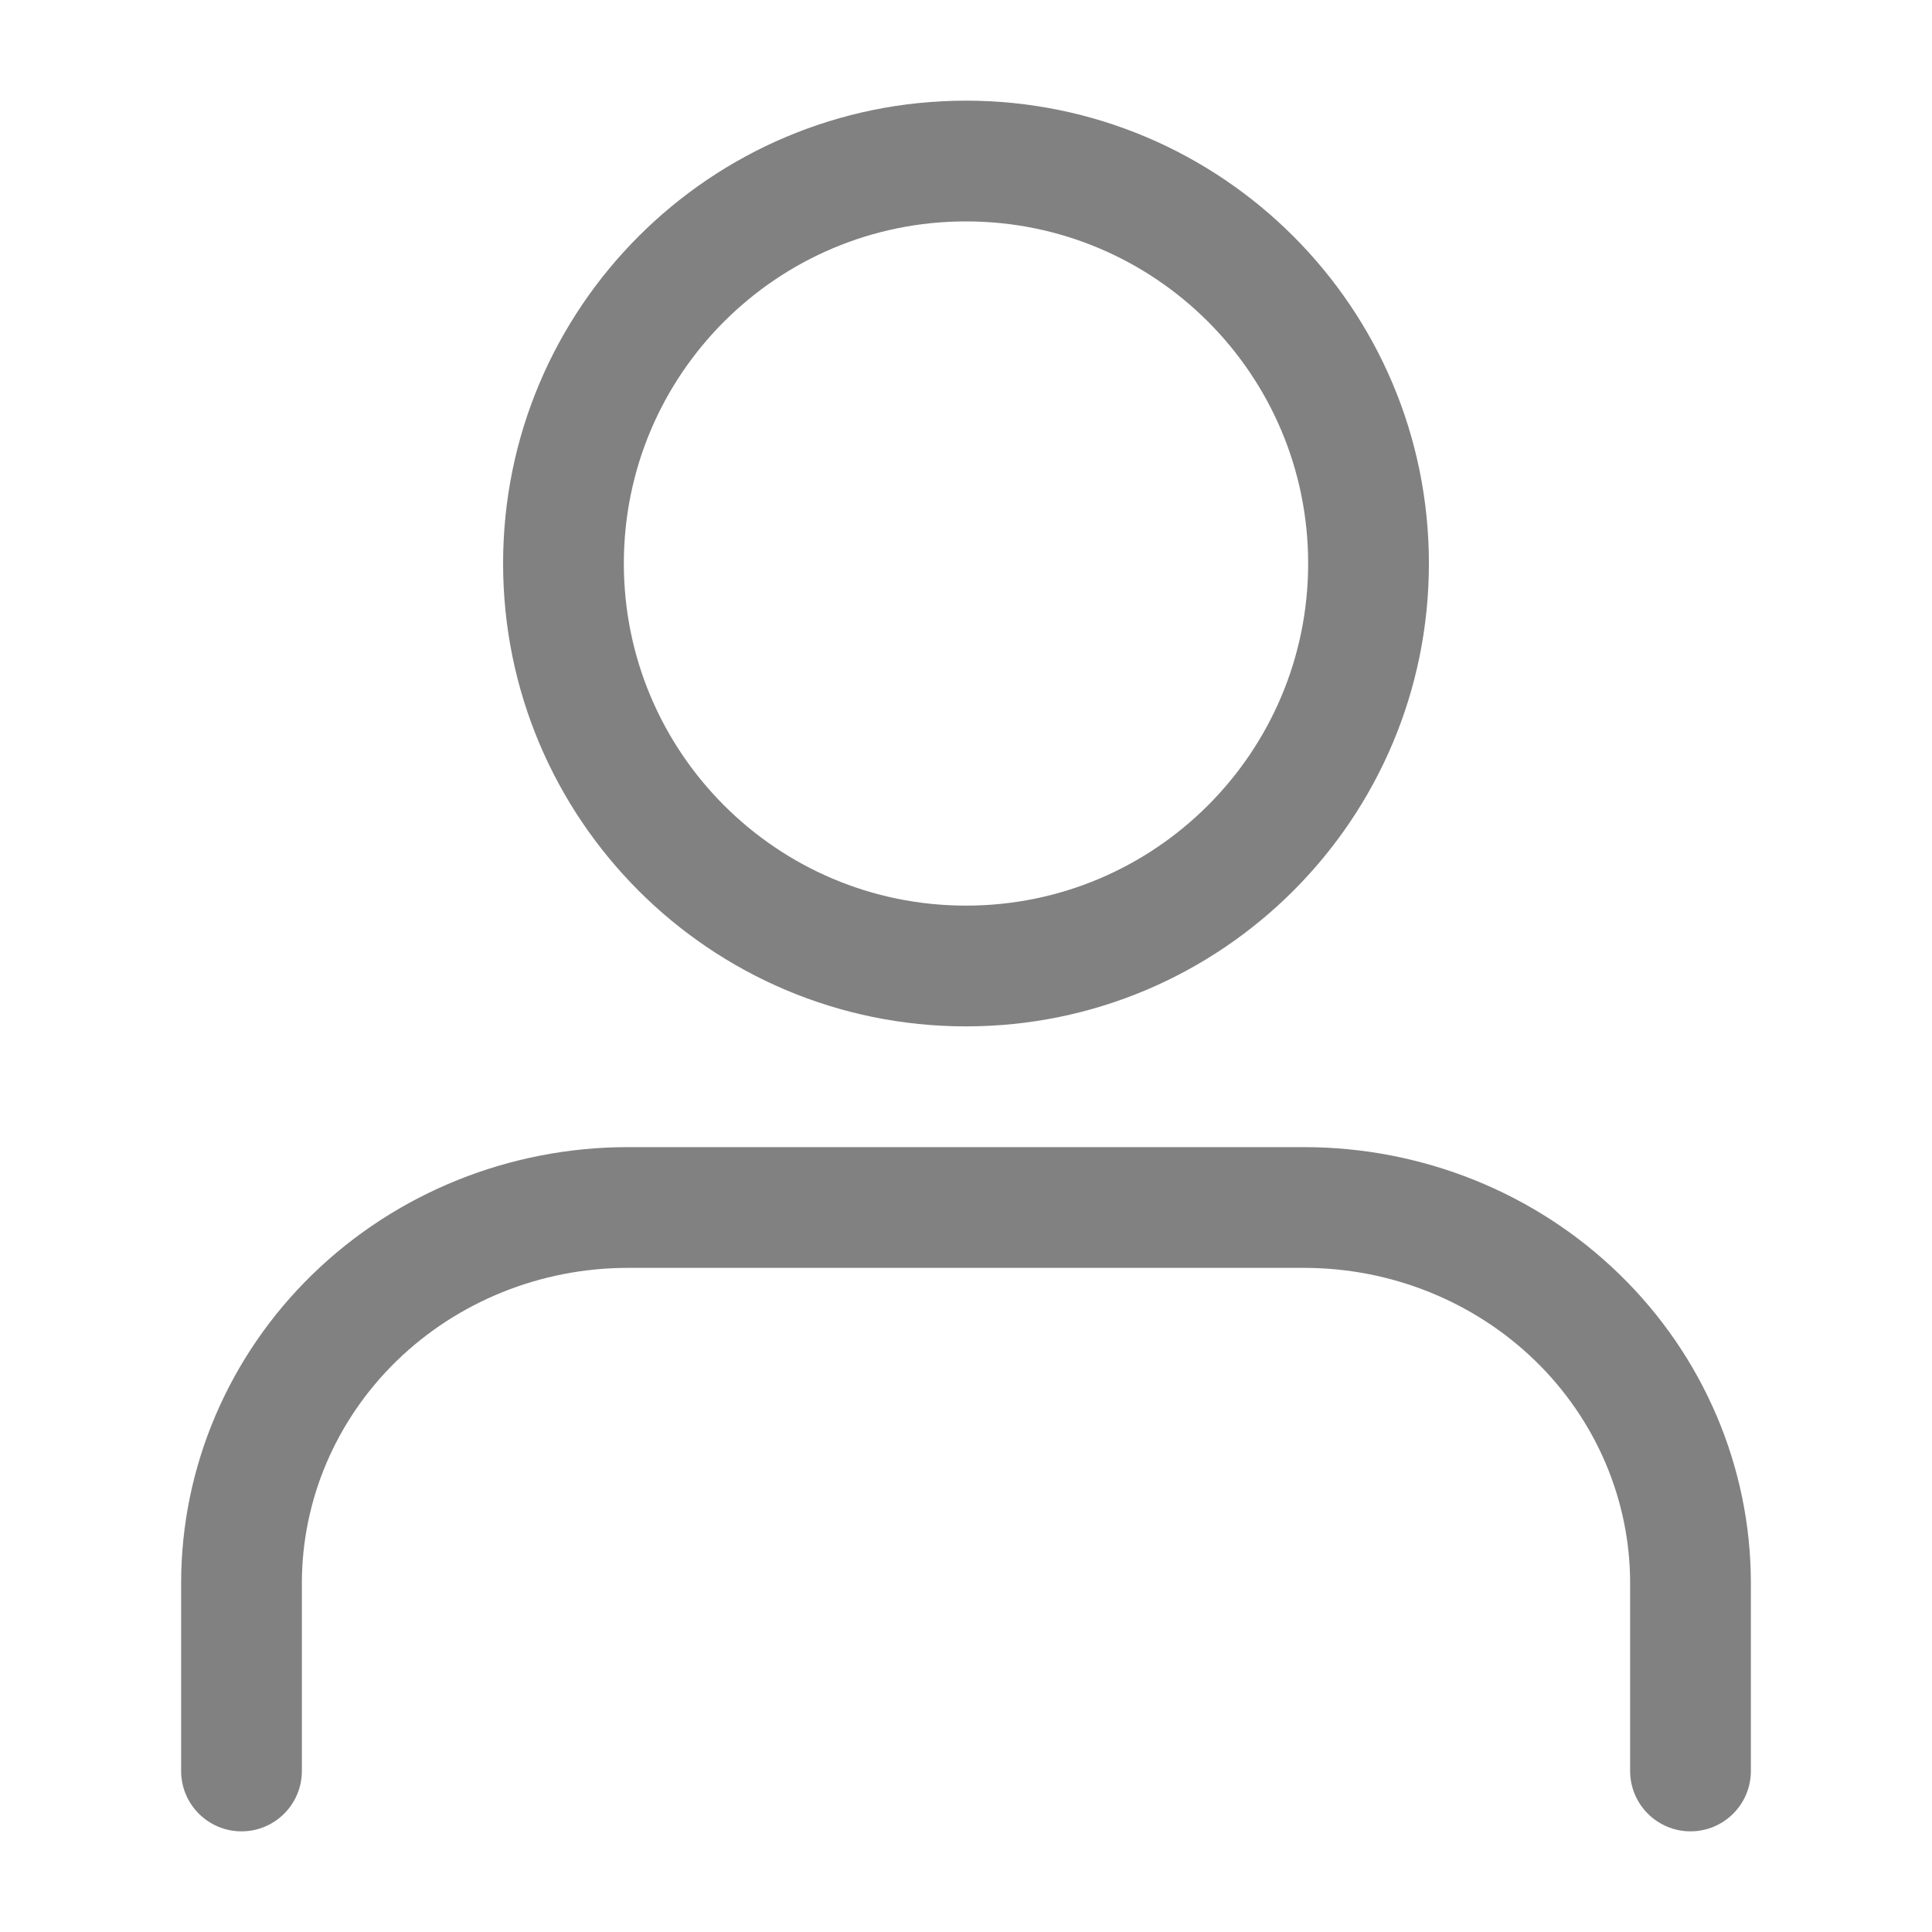
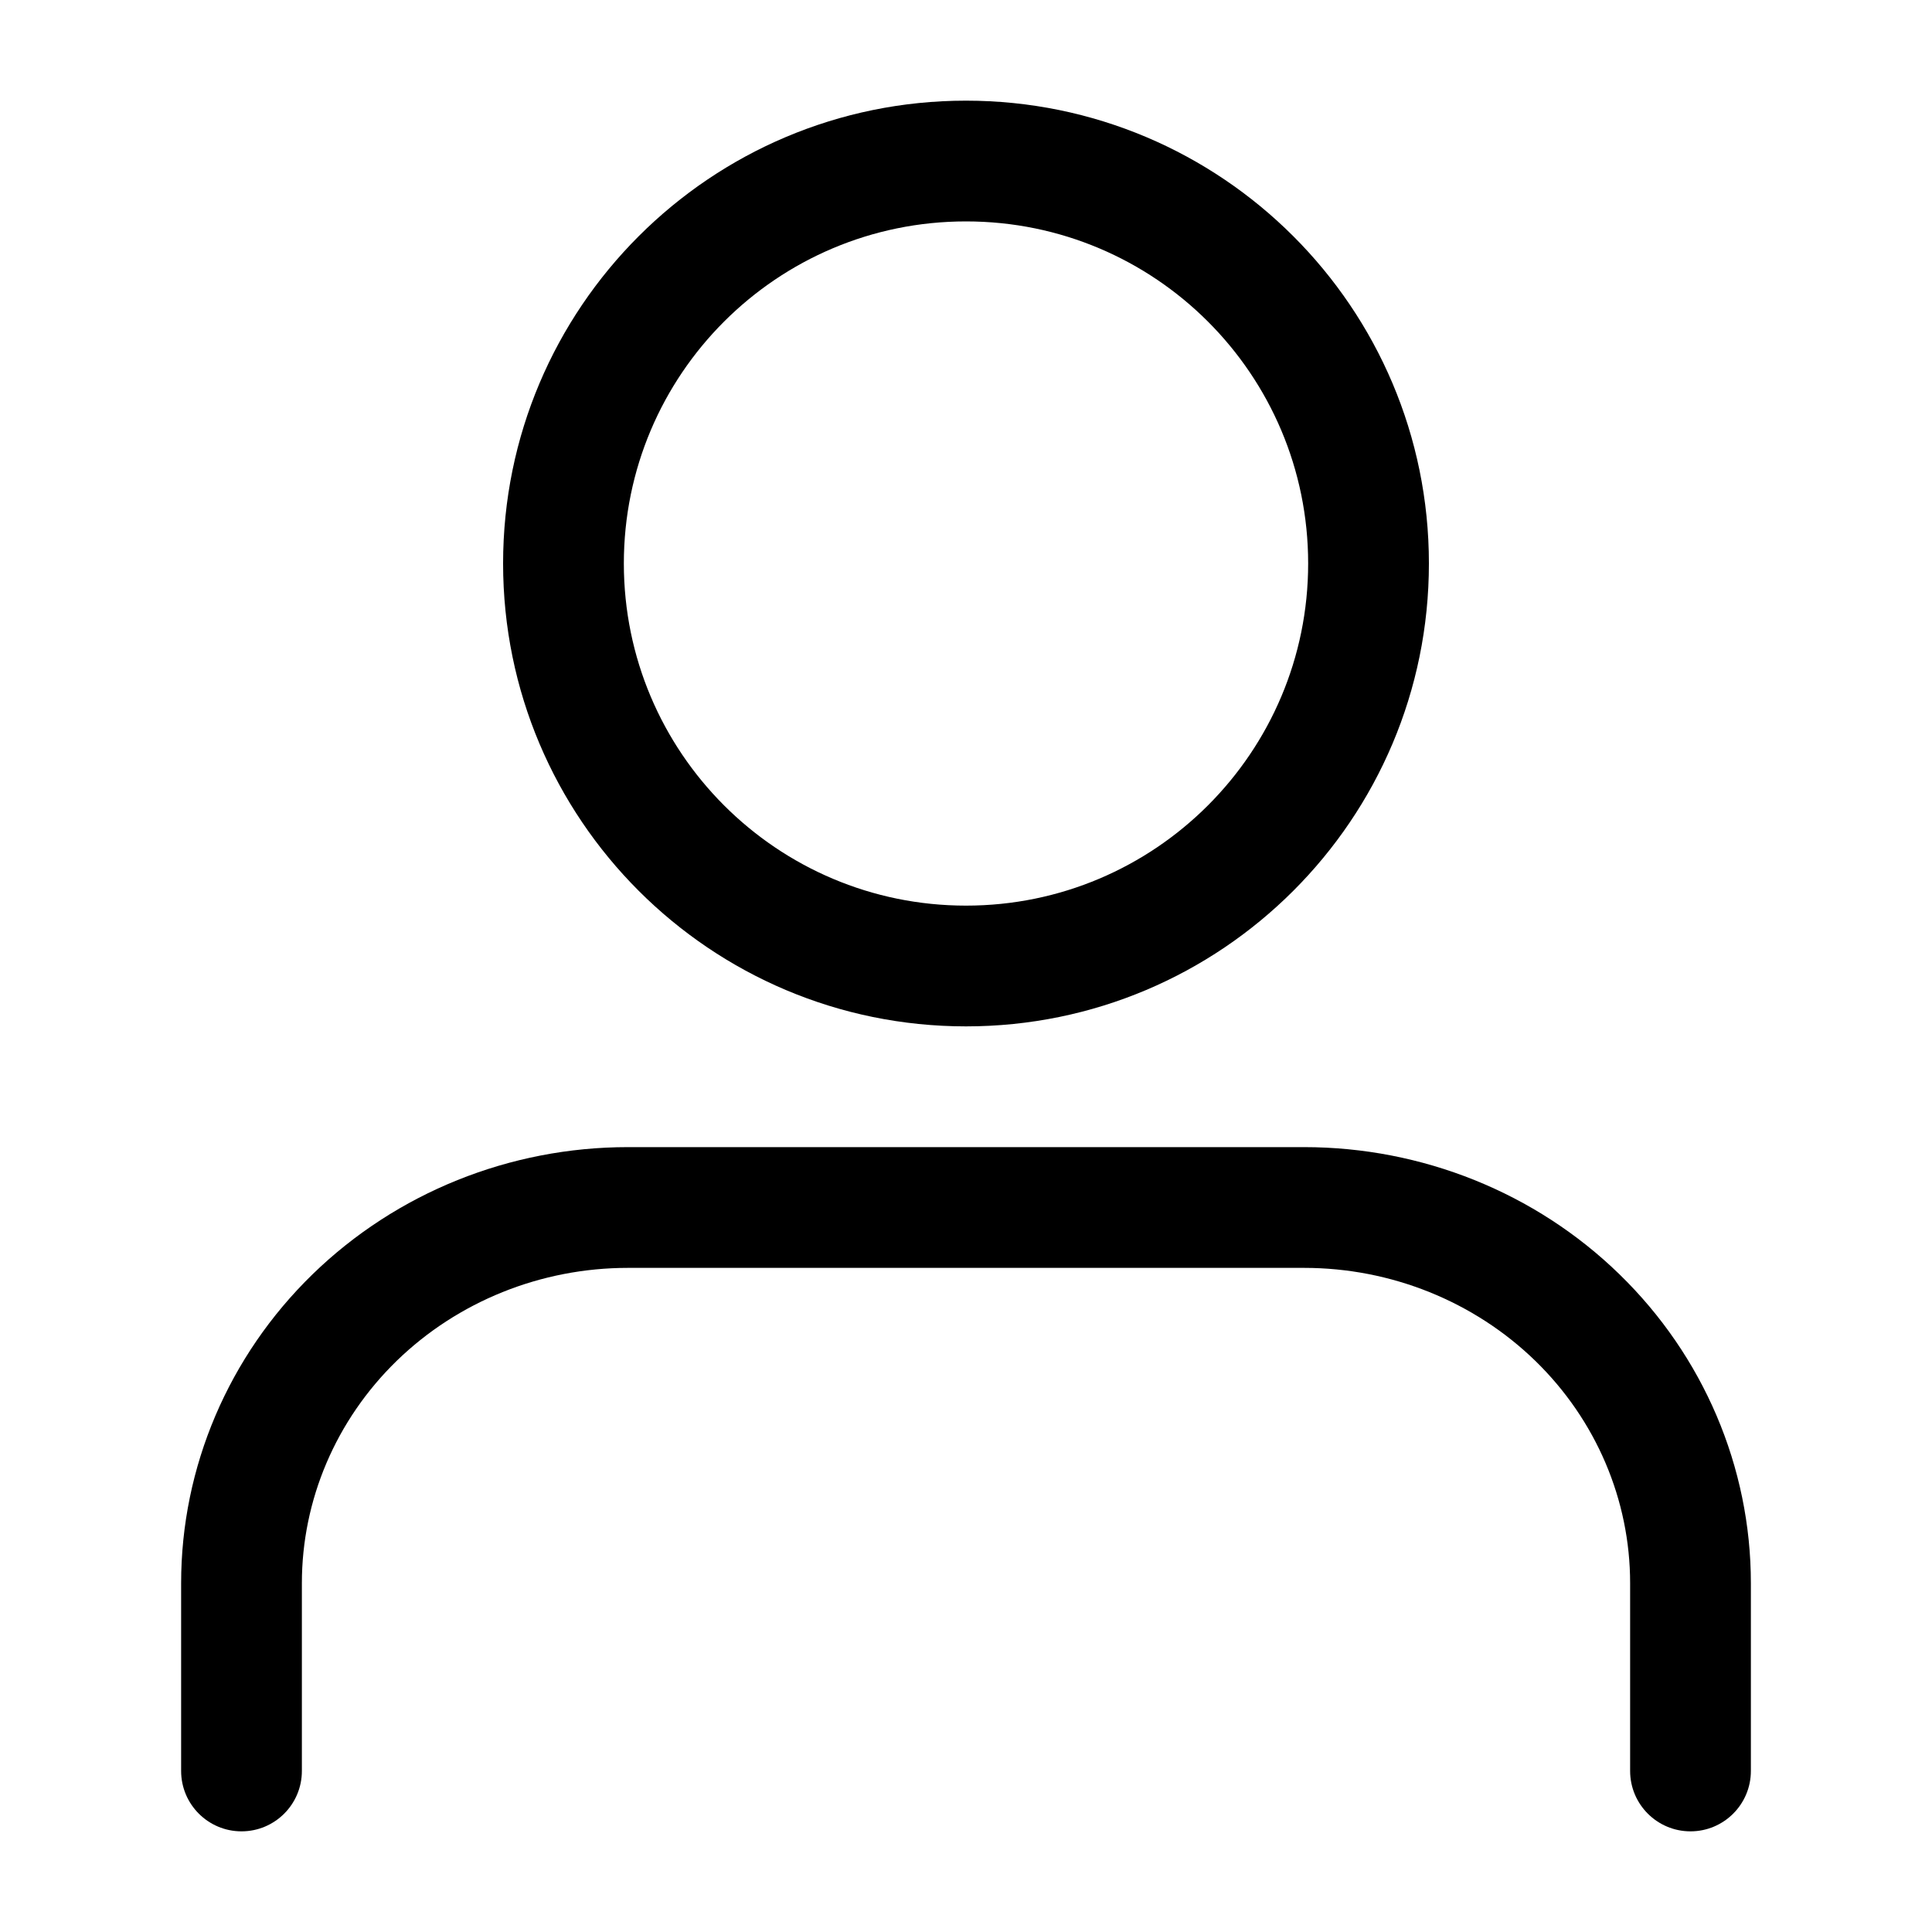
- <svg xmlns="http://www.w3.org/2000/svg" width="20" height="20" viewBox="0 0 20 20" fill="none">
-   <path fill-rule="evenodd" clip-rule="evenodd" d="M3.236 13.191C4.105 12.346 5.279 11.875 6.5 11.875H13.5C14.721 11.875 15.896 12.346 16.764 13.191C17.633 14.036 18.125 15.186 18.125 16.389V18.333C18.125 18.678 17.845 18.958 17.5 18.958C17.155 18.958 16.875 18.678 16.875 18.333V16.389C16.875 15.529 16.524 14.701 15.893 14.087C15.261 13.473 14.401 13.125 13.5 13.125H6.5C5.599 13.125 4.739 13.473 4.107 14.087C3.476 14.701 3.125 15.529 3.125 16.389V18.333C3.125 18.678 2.845 18.958 2.5 18.958C2.155 18.958 1.875 18.678 1.875 18.333V16.389C1.875 15.186 2.367 14.036 3.236 13.191Z" fill="#818181" />
-   <path fill-rule="evenodd" clip-rule="evenodd" d="M10 2.292C8.044 2.292 6.458 3.877 6.458 5.833C6.458 7.789 8.044 9.375 10 9.375C11.956 9.375 13.542 7.789 13.542 5.833C13.542 3.877 11.956 2.292 10 2.292ZM5.208 5.833C5.208 3.187 7.354 1.042 10 1.042C12.646 1.042 14.792 3.187 14.792 5.833C14.792 8.48 12.646 10.625 10 10.625C7.354 10.625 5.208 8.48 5.208 5.833Z" fill="#818181" />
+ <svg xmlns="http://www.w3.org/2000/svg" width="20" height="20" viewBox="0 0 20 20" fill="currentColor">
+   <path fill-rule="evenodd" clip-rule="evenodd" d="M3.236 13.191C4.105 12.346 5.279 11.875 6.5 11.875H13.5C14.721 11.875 15.896 12.346 16.764 13.191C17.633 14.036 18.125 15.186 18.125 16.389V18.333C18.125 18.678 17.845 18.958 17.5 18.958C17.155 18.958 16.875 18.678 16.875 18.333V16.389C16.875 15.529 16.524 14.701 15.893 14.087C15.261 13.473 14.401 13.125 13.5 13.125H6.5C5.599 13.125 4.739 13.473 4.107 14.087C3.476 14.701 3.125 15.529 3.125 16.389V18.333C3.125 18.678 2.845 18.958 2.5 18.958C2.155 18.958 1.875 18.678 1.875 18.333V16.389C1.875 15.186 2.367 14.036 3.236 13.191Z" />
+   <path fill-rule="evenodd" clip-rule="evenodd" d="M10 2.292C8.044 2.292 6.458 3.877 6.458 5.833C6.458 7.789 8.044 9.375 10 9.375C11.956 9.375 13.542 7.789 13.542 5.833C13.542 3.877 11.956 2.292 10 2.292ZM5.208 5.833C5.208 3.187 7.354 1.042 10 1.042C12.646 1.042 14.792 3.187 14.792 5.833C14.792 8.48 12.646 10.625 10 10.625C7.354 10.625 5.208 8.48 5.208 5.833Z" />
</svg>
